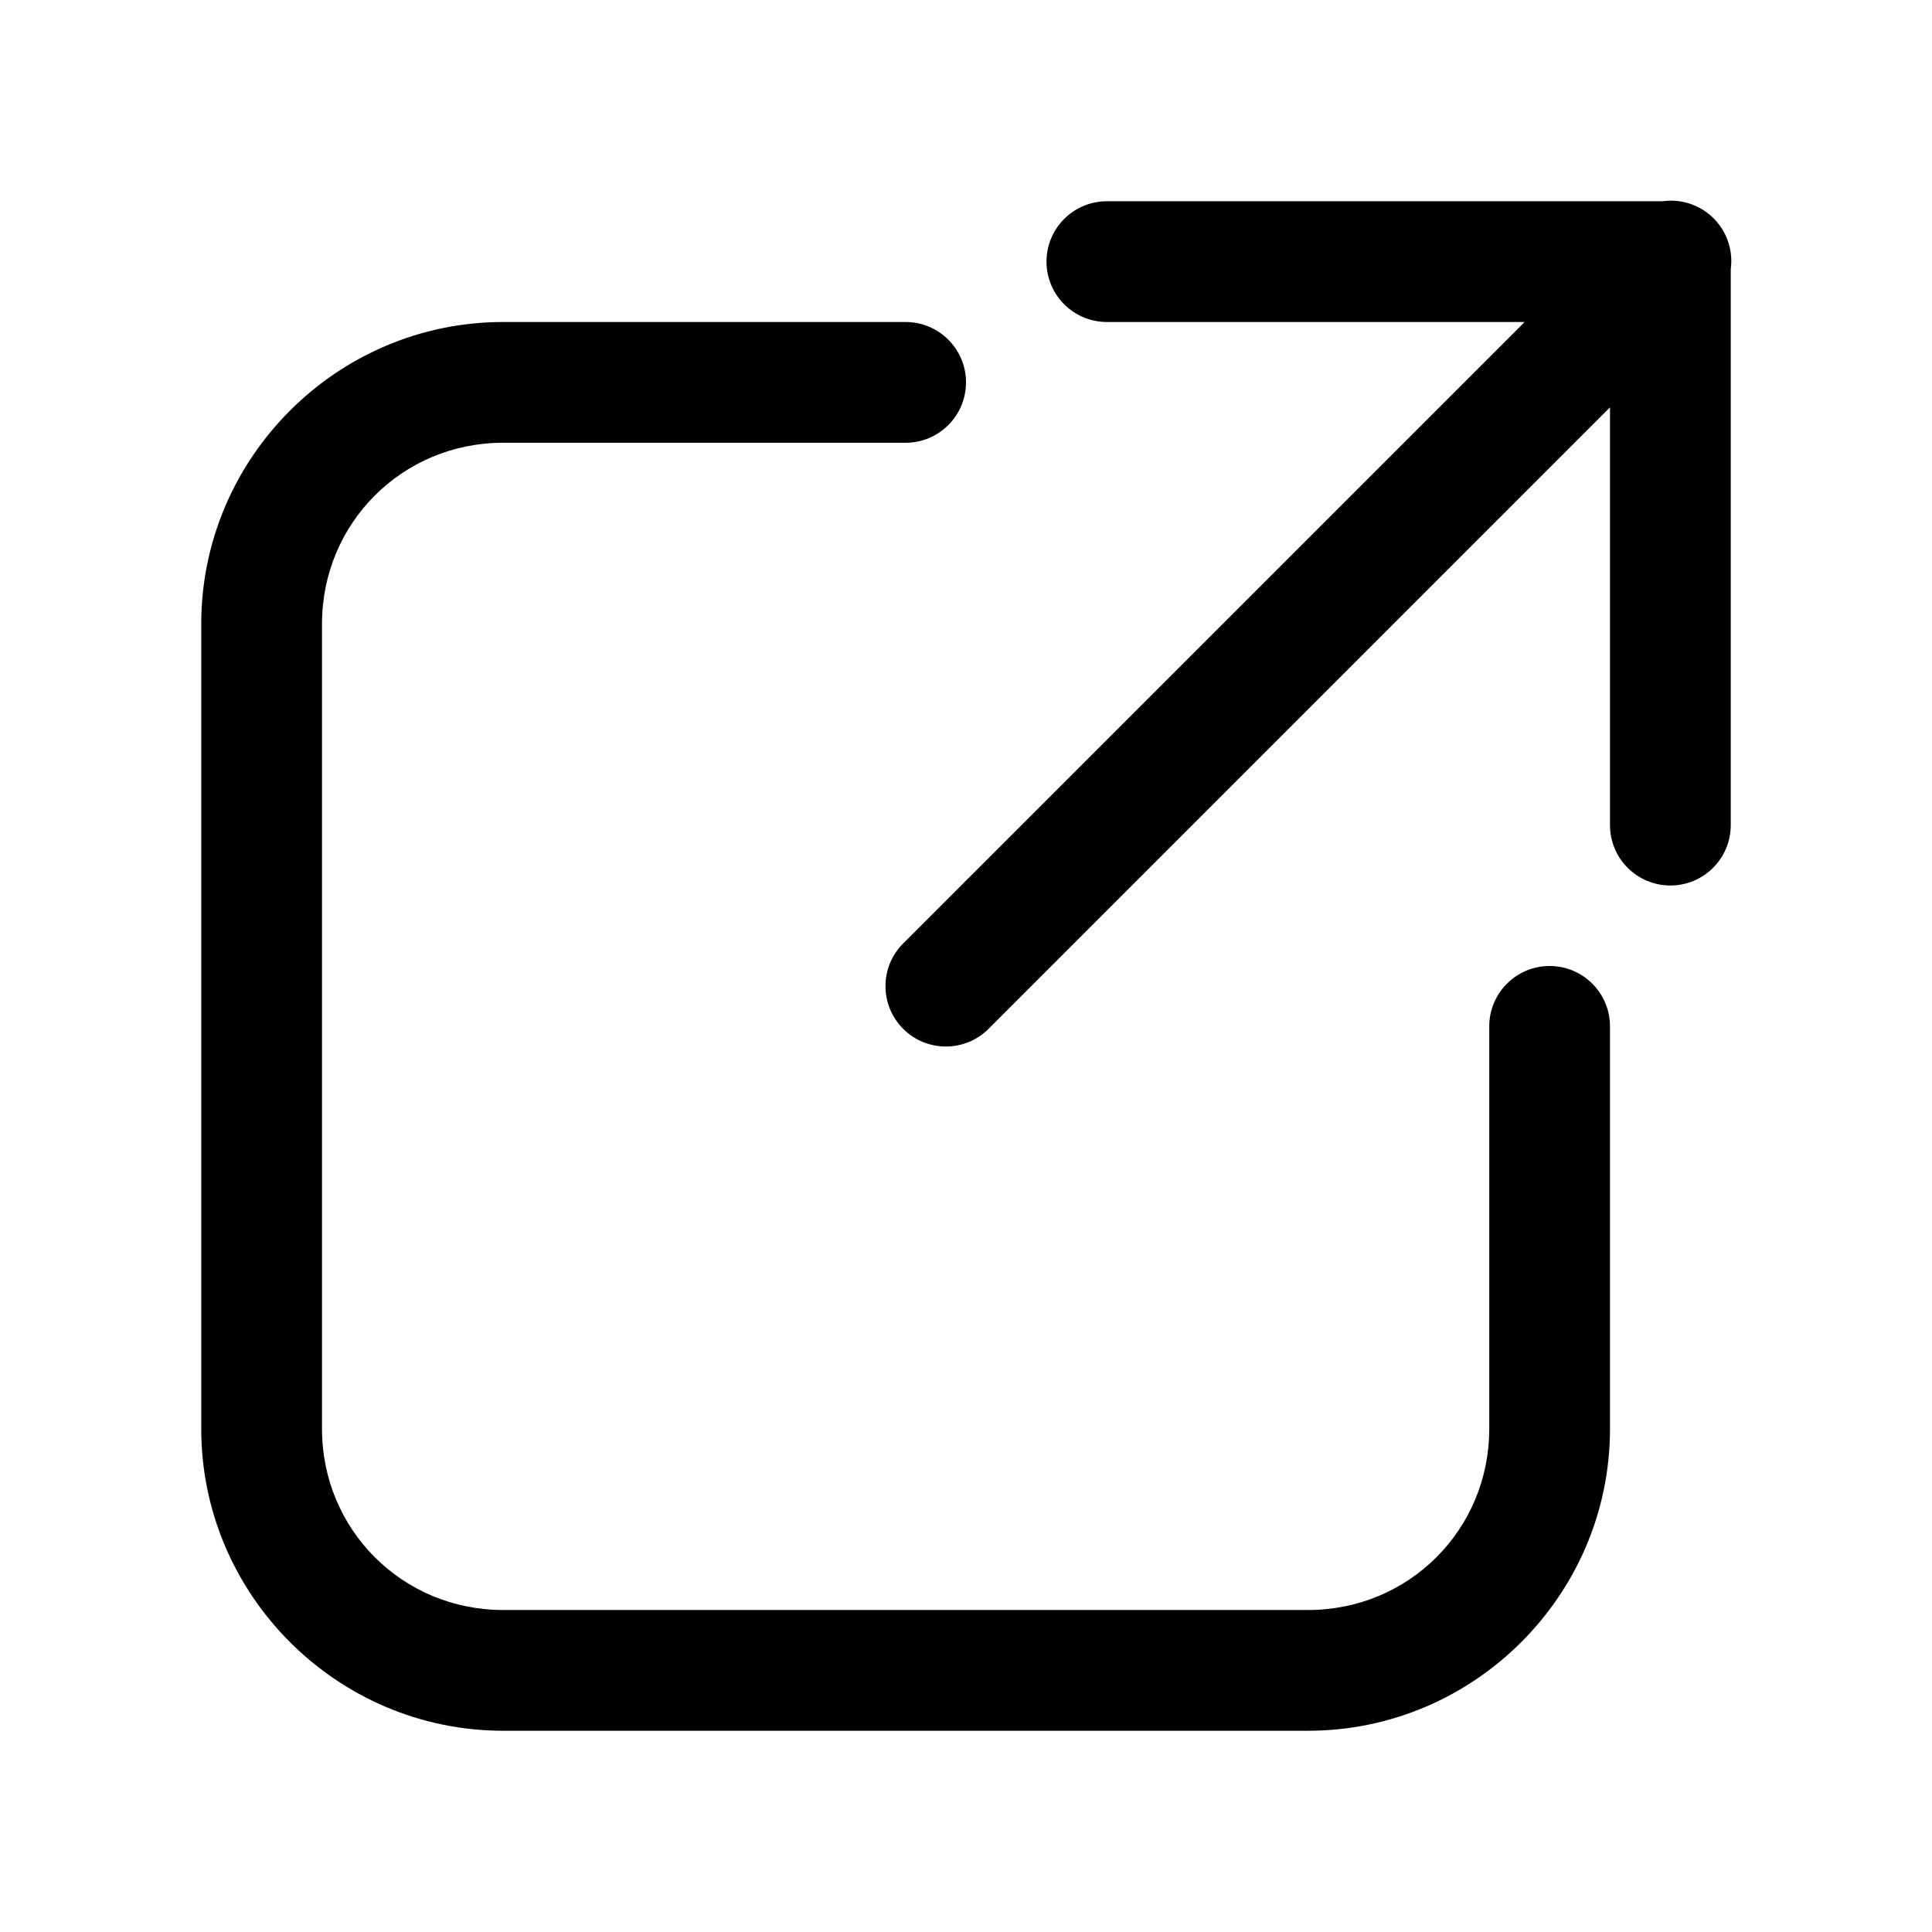
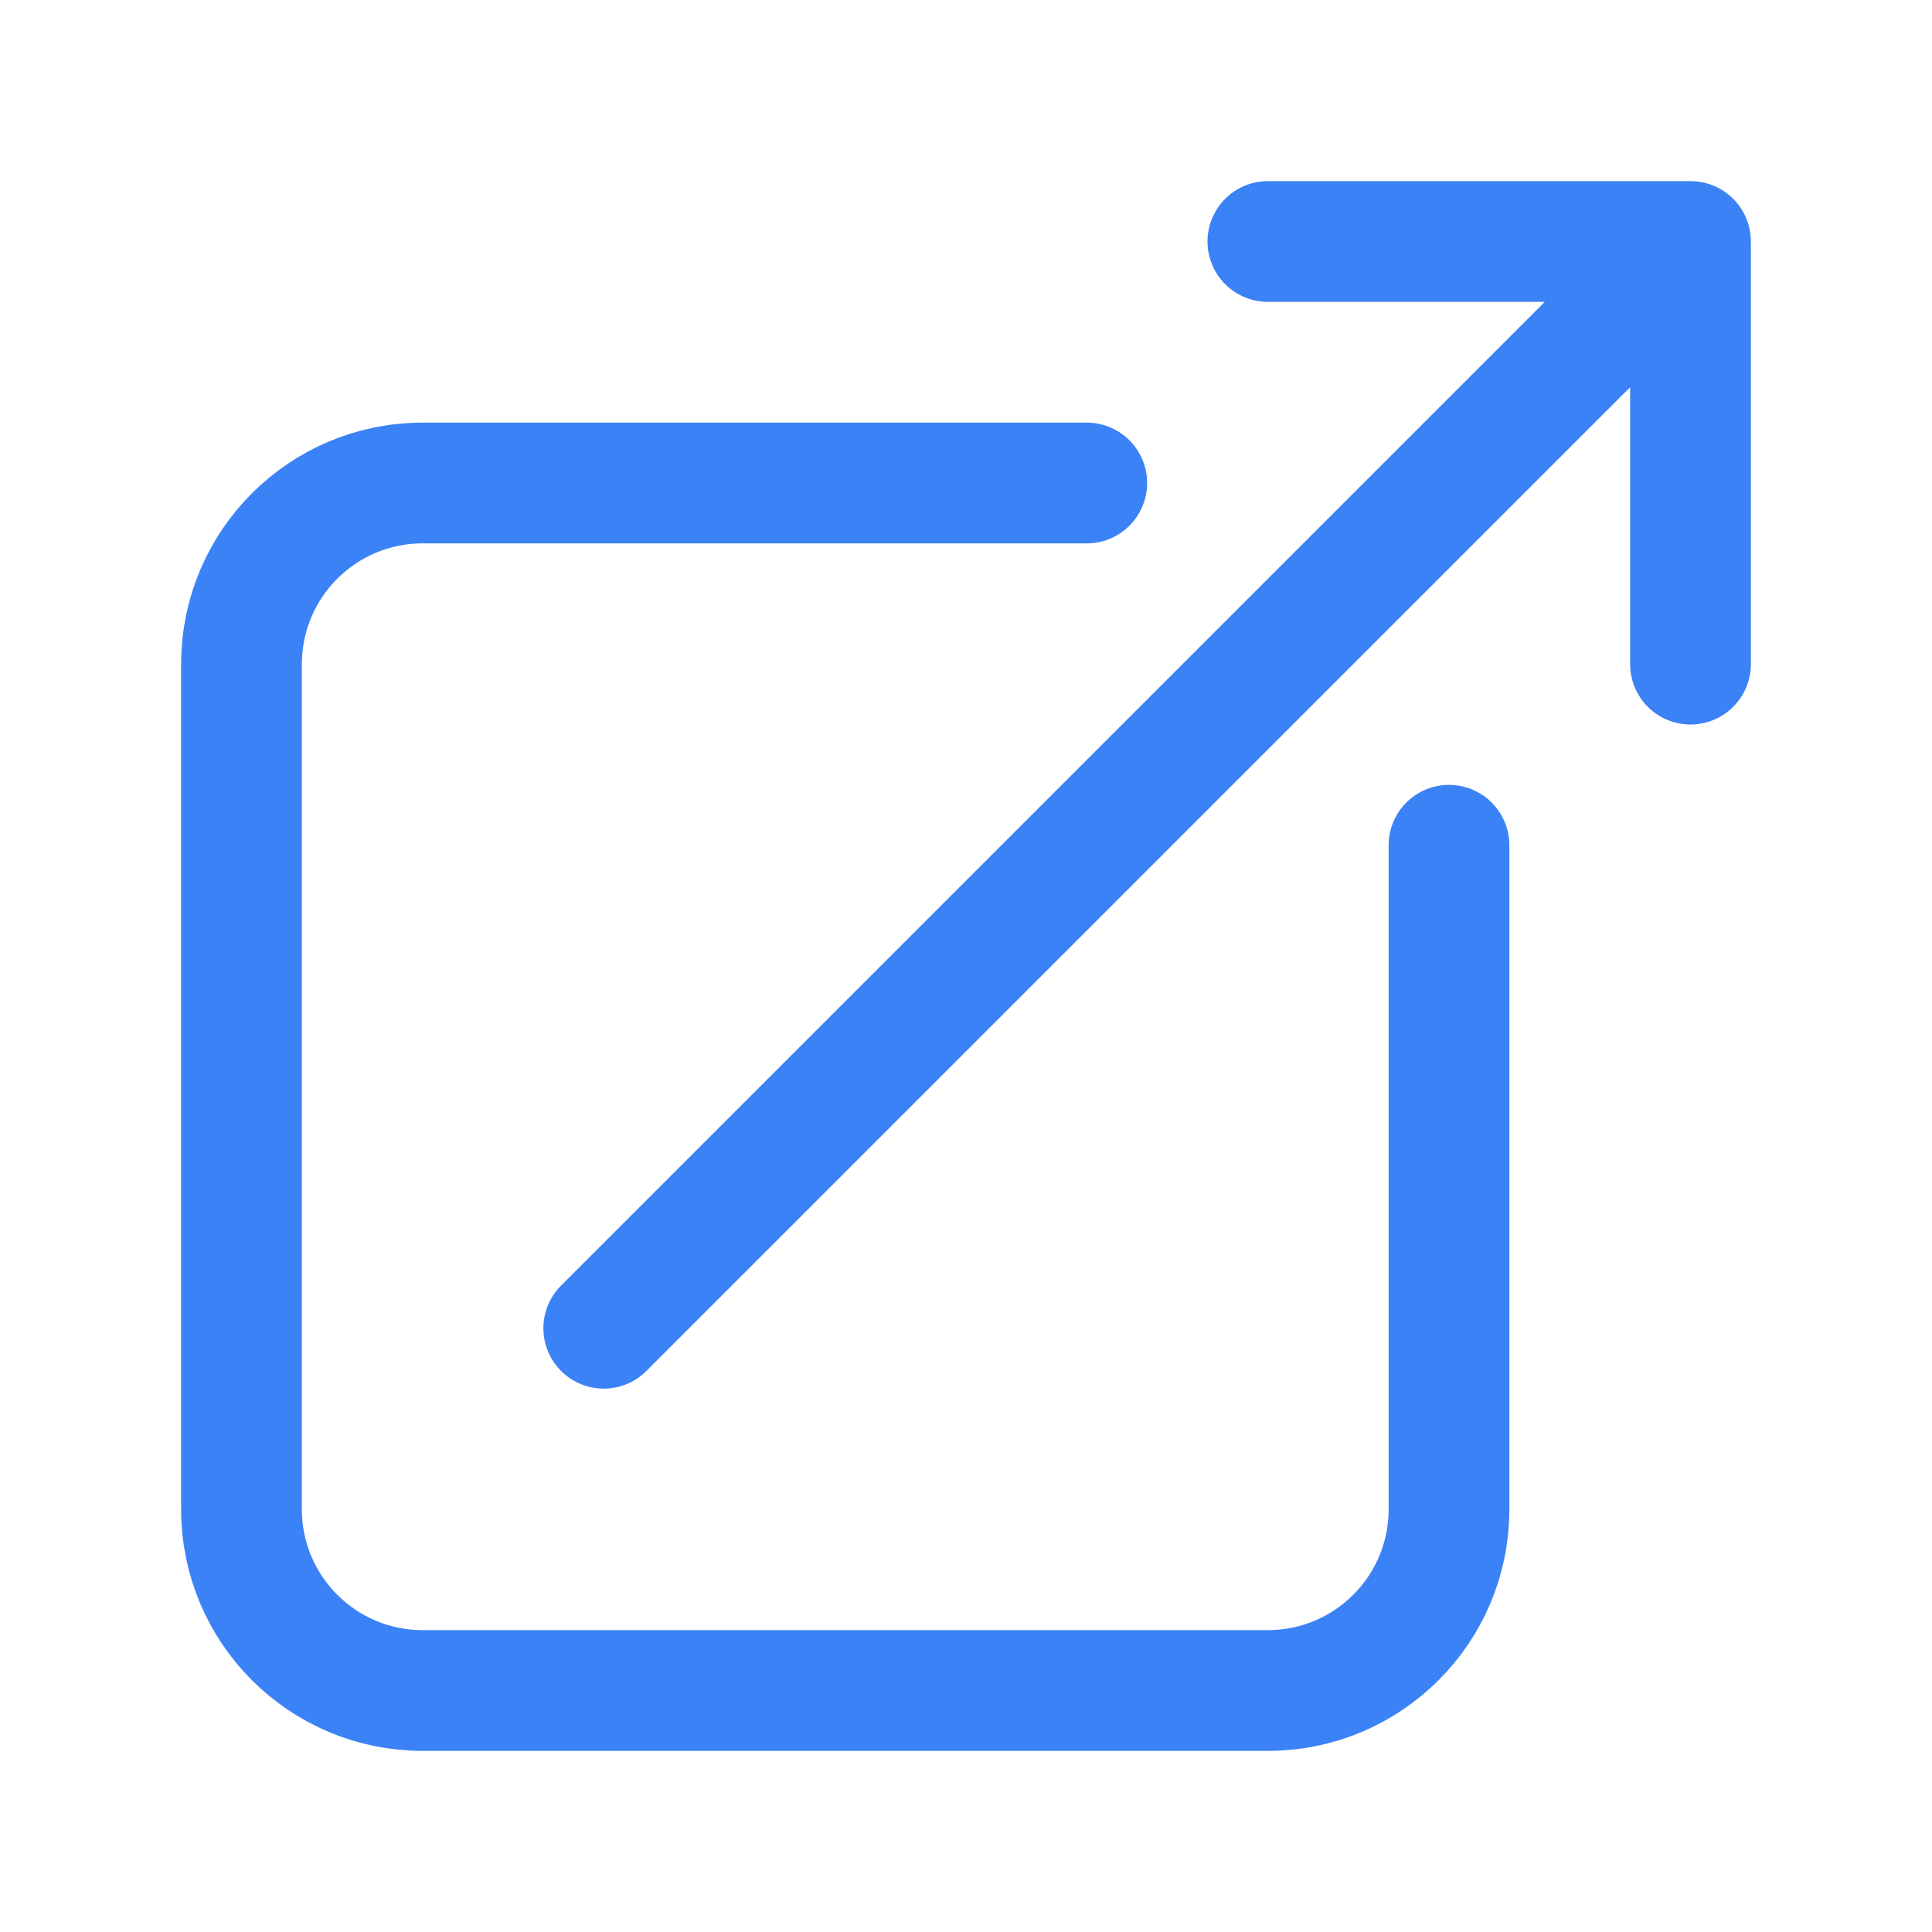
- <svg xmlns="http://www.w3.org/2000/svg" viewBox="0 0 48 48" width="30px" height="30px">
-   <path d="M 41.471 4.986 A 1.5 1.5 0 0 0 41.309 5 L 27.5 5 A 1.5 1.5 0 1 0 27.5 8 L 37.879 8 L 22.439 23.439 A 1.5 1.5 0 1 0 24.561 25.561 L 40 10.121 L 40 20.5 A 1.5 1.5 0 1 0 43 20.5 L 43 6.689 A 1.5 1.5 0 0 0 41.471 4.986 z M 12.5 8 C 8.375 8 5 11.375 5 15.5 L 5 35.5 C 5 39.625 8.375 43 12.5 43 L 32.5 43 C 36.625 43 40 39.625 40 35.5 L 40 25.5 A 1.5 1.5 0 1 0 37 25.5 L 37 35.5 C 37 38.003 35.003 40 32.5 40 L 12.5 40 C 9.997 40 8 38.003 8 35.5 L 8 15.5 C 8 12.997 9.997 11 12.5 11 L 22.5 11 A 1.5 1.5 0 1 0 22.5 8 L 12.5 8 z" />
+ <svg xmlns="http://www.w3.org/2000/svg" fill="none" viewBox="0 0 24 24" stroke-width="1.5" stroke="rgb(59 130 246)" class="w-6 h-6">
+   <path stroke-linecap="round" stroke-linejoin="round" d="M13.5 6H5.25A2.25 2.25 0 003 8.25v10.5A2.25 2.25 0 005.25 21h10.5A2.25 2.25 0 0018 18.75V10.5m-10.5 6L21 3m0 0h-5.25M21 3v5.25" />
</svg>
